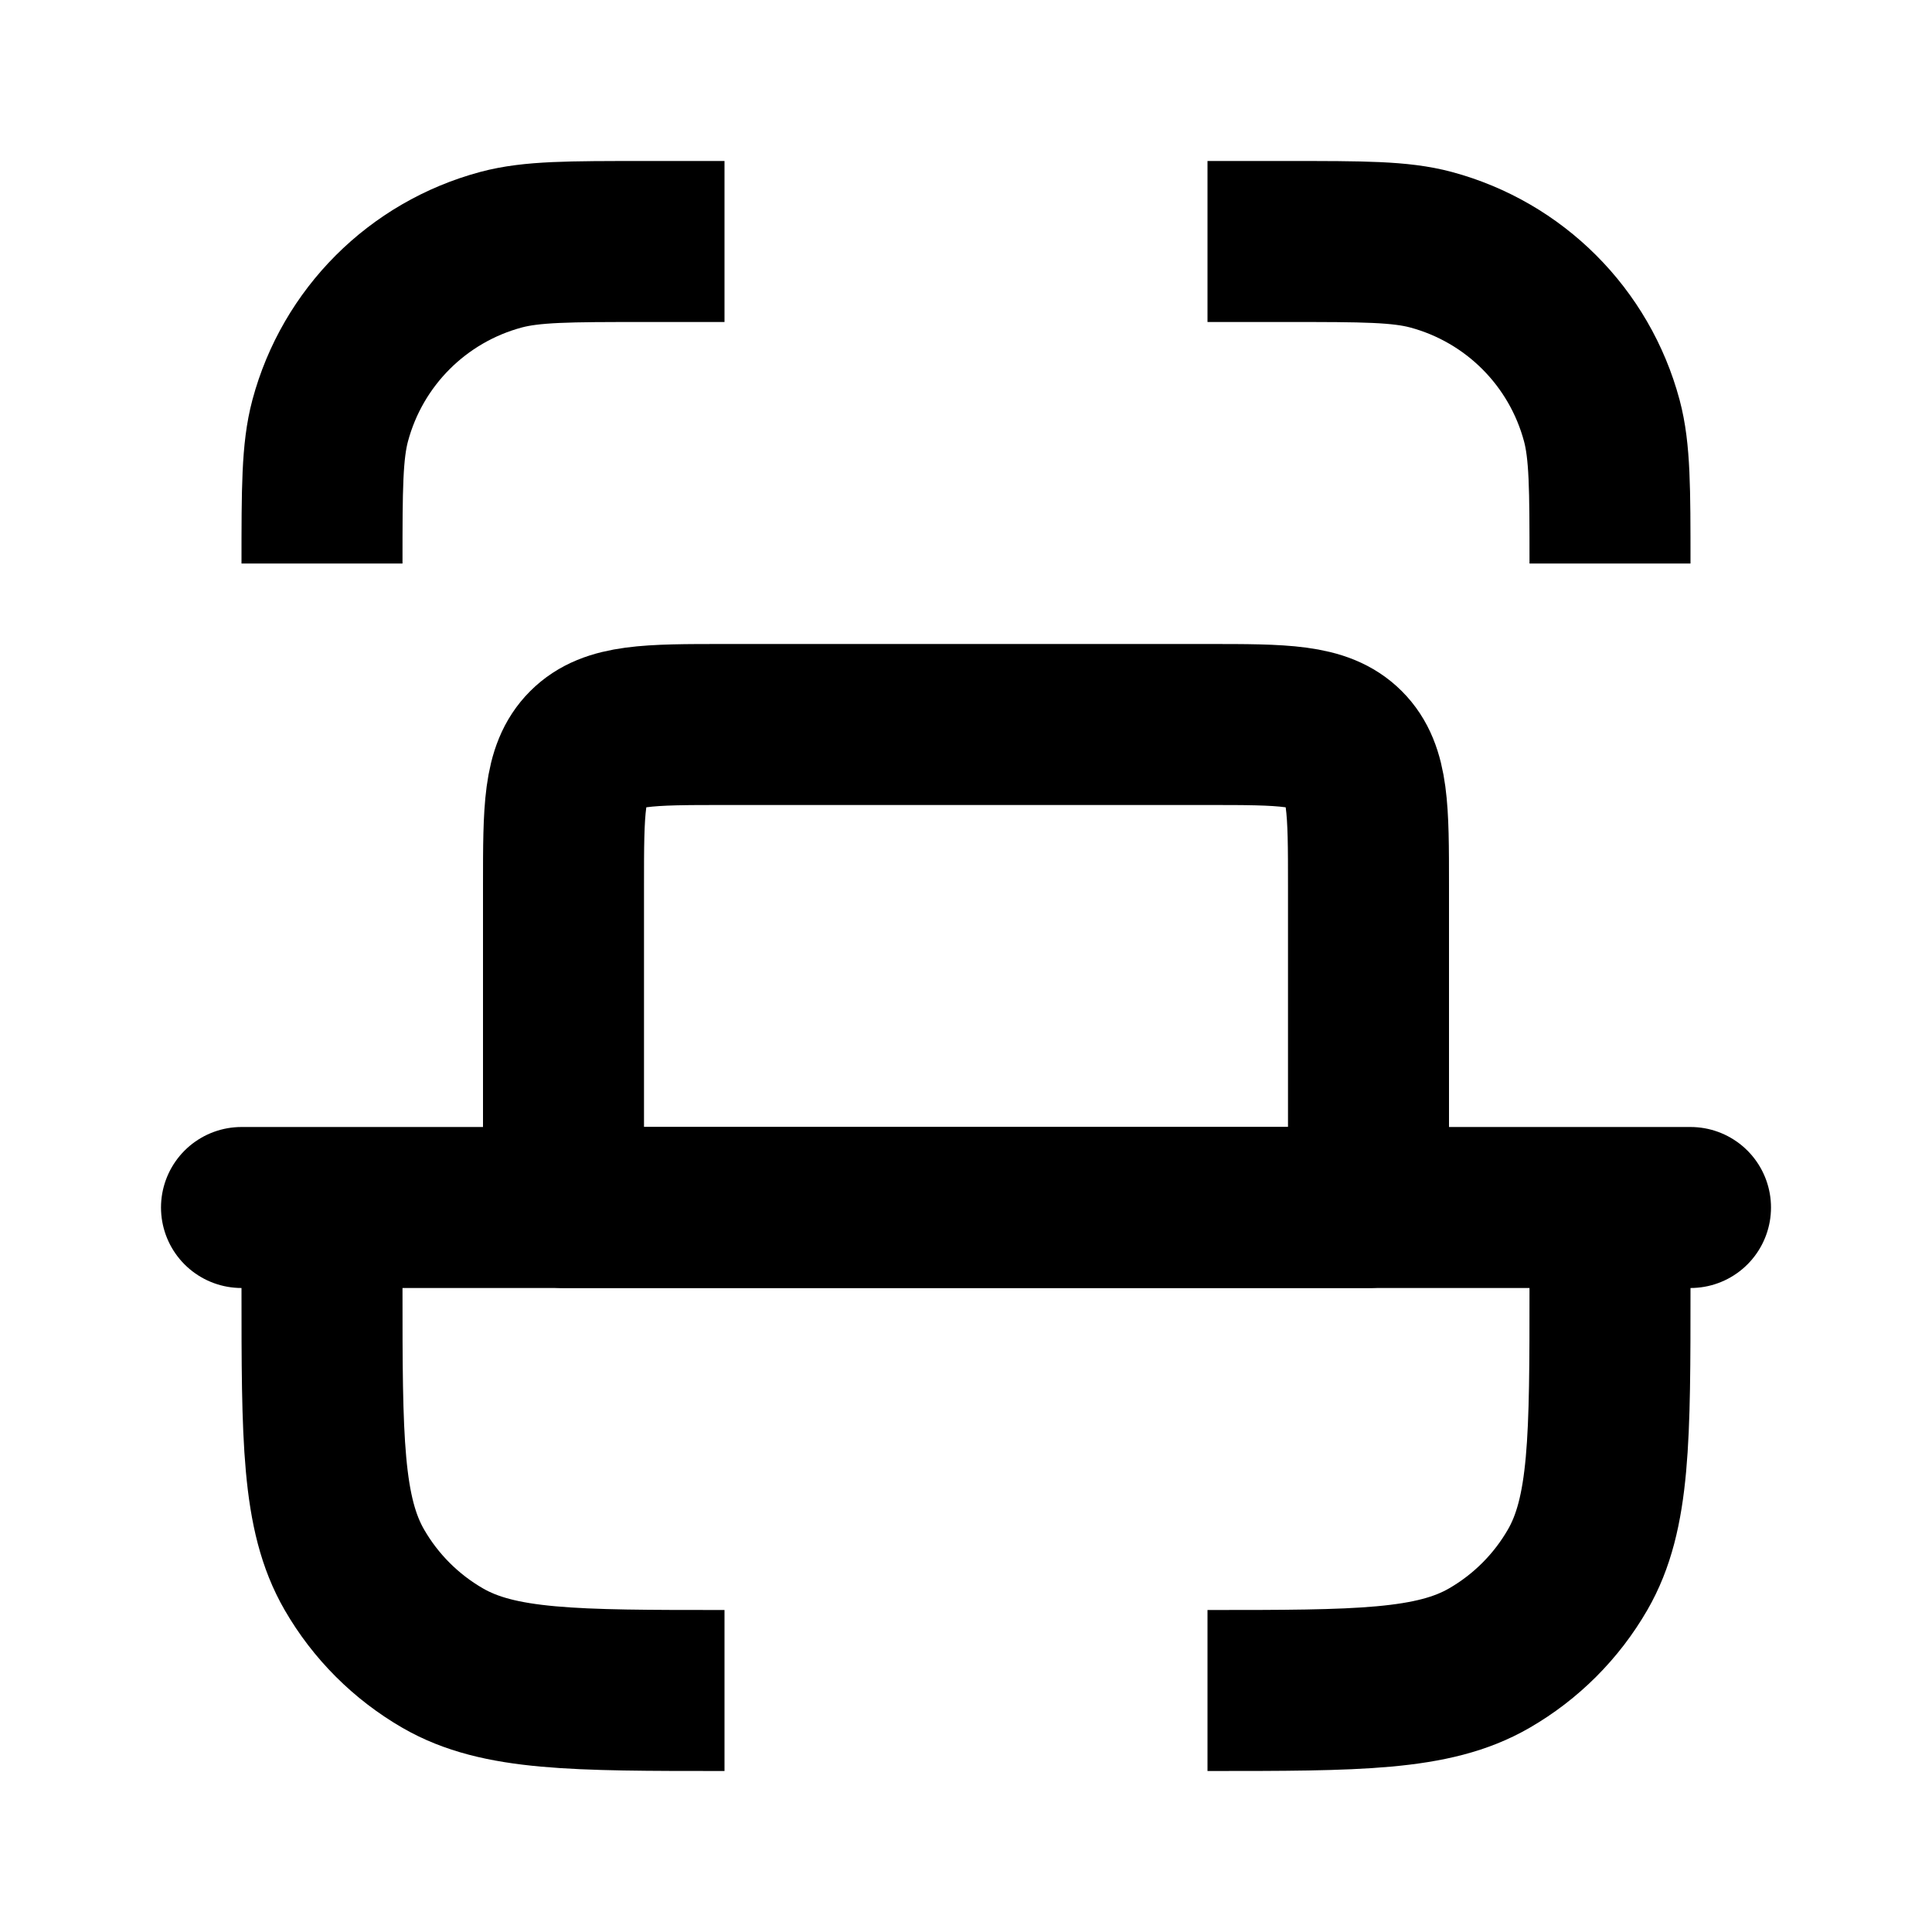
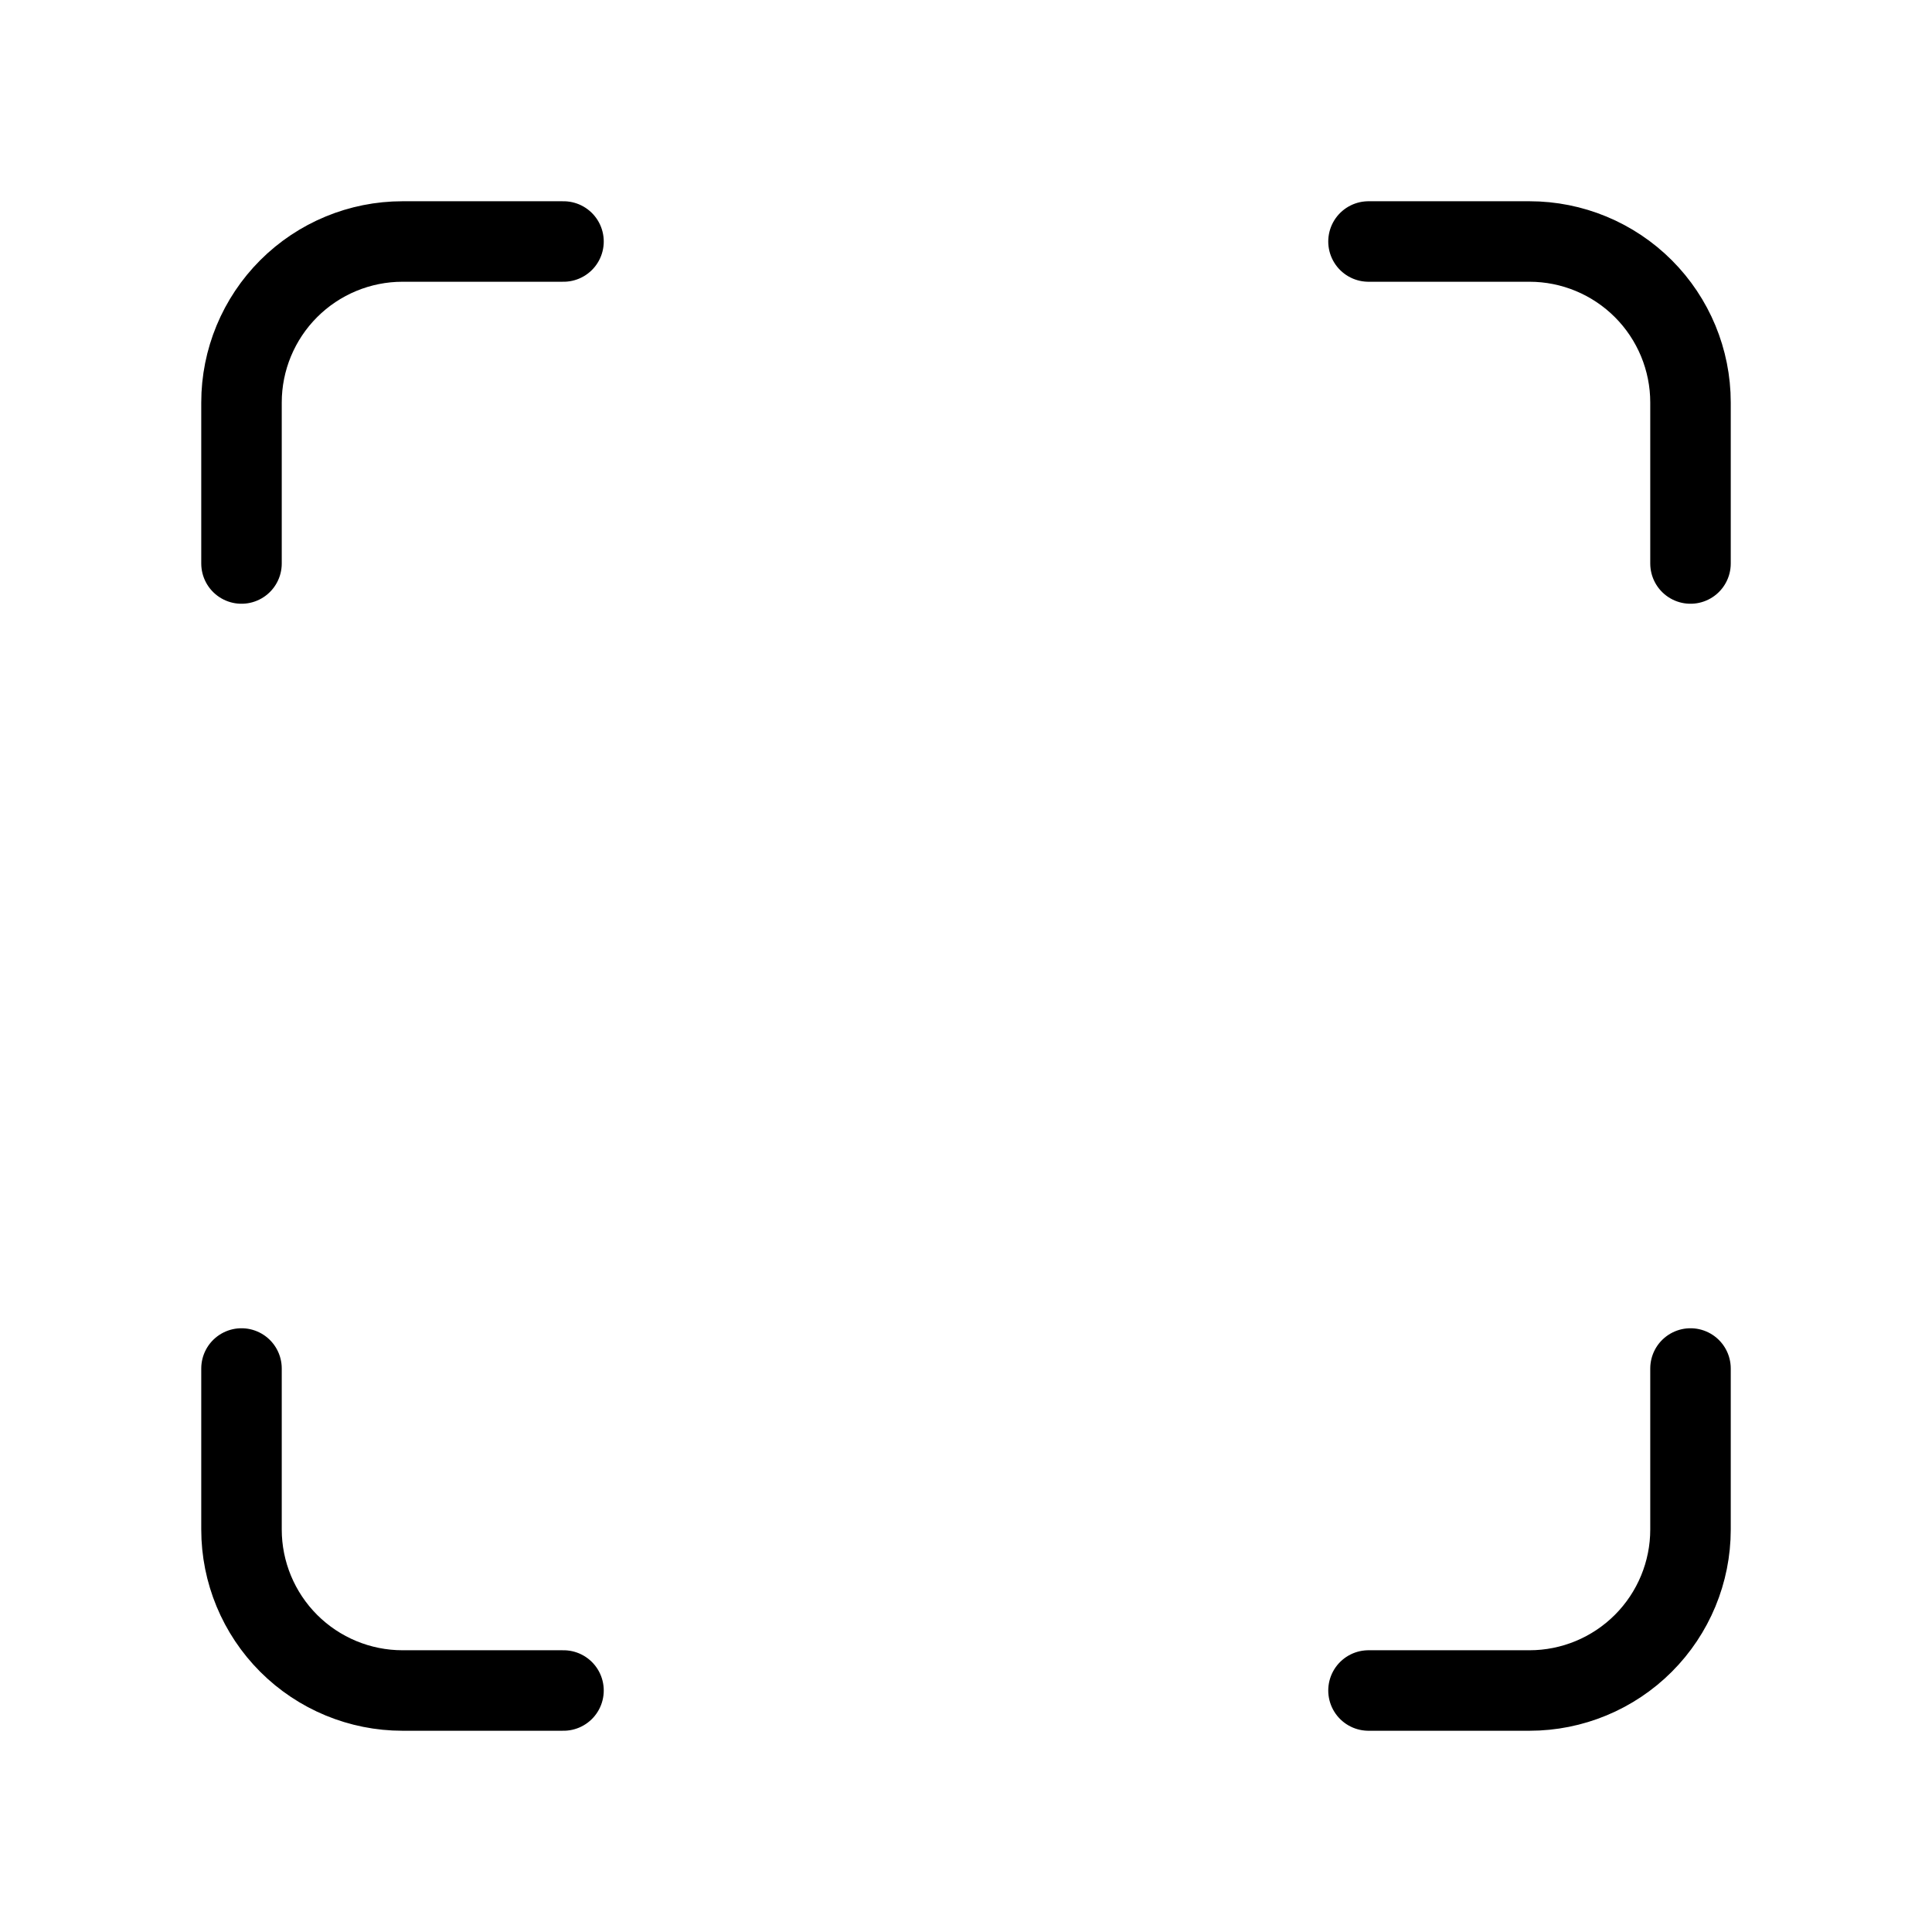
<svg xmlns="http://www.w3.org/2000/svg" width="24" height="24" viewBox="0 0 24 24" fill="none">
-   <path d="M9 3H8C7.07 3 6.605 3 6.224 3.102C5.188 3.38 4.38 4.188 4.102 5.224C4 5.605 4 6.07 4 7" stroke="currentColor" stroke-width="2" stroke-linejoin="round" />
-   <path d="M15 3H16C16.93 3 17.395 3 17.776 3.102C18.812 3.38 19.62 4.188 19.898 5.224C20 5.605 20 6.07 20 7" stroke="currentColor" stroke-width="2" stroke-linejoin="round" />
-   <path d="M20 15V16C20 17.869 20 18.804 19.598 19.5C19.335 19.956 18.956 20.335 18.5 20.598C17.804 21 16.869 21 15 21" stroke="currentColor" stroke-width="2" stroke-linejoin="round" />
-   <path d="M4 15V16C4 17.869 4 18.804 4.402 19.5C4.665 19.956 5.044 20.335 5.5 20.598C6.196 21 7.131 21 9 21" stroke="currentColor" stroke-width="2" stroke-linejoin="round" />
-   <path d="M3 15L21 15" stroke="currentColor" stroke-width="2" stroke-linecap="round" stroke-linejoin="round" />
-   <path d="M7 11L7 15L17 15L17 11C17 10.057 17 9.586 16.707 9.293C16.414 9 15.943 9 15 9L9 9C8.057 9 7.586 9 7.293 9.293C7 9.586 7 10.057 7 11Z" stroke="currentColor" stroke-width="2" stroke-linecap="round" stroke-linejoin="round" />
+   <path d="M3 7V5C3 4.47 3.211 3.961 3.586 3.586C3.961 3.211 4.47 3 5 3H7M17 3H19C19.53 3 20.039 3.211 20.414 3.586C20.789 3.961 21 4.47 21 5V7M21 17V19C21 19.53 20.789 20.039 20.414 20.414C20.039 20.789 19.53 21 19 21H17M7 21H5C4.47 21 3.961 20.789 3.586 20.414C3.211 20.039 3 19.53 3 19V17" stroke="currentColor" stroke-width="1" stroke-linecap="round" stroke-linejoin="round" />
</svg>
